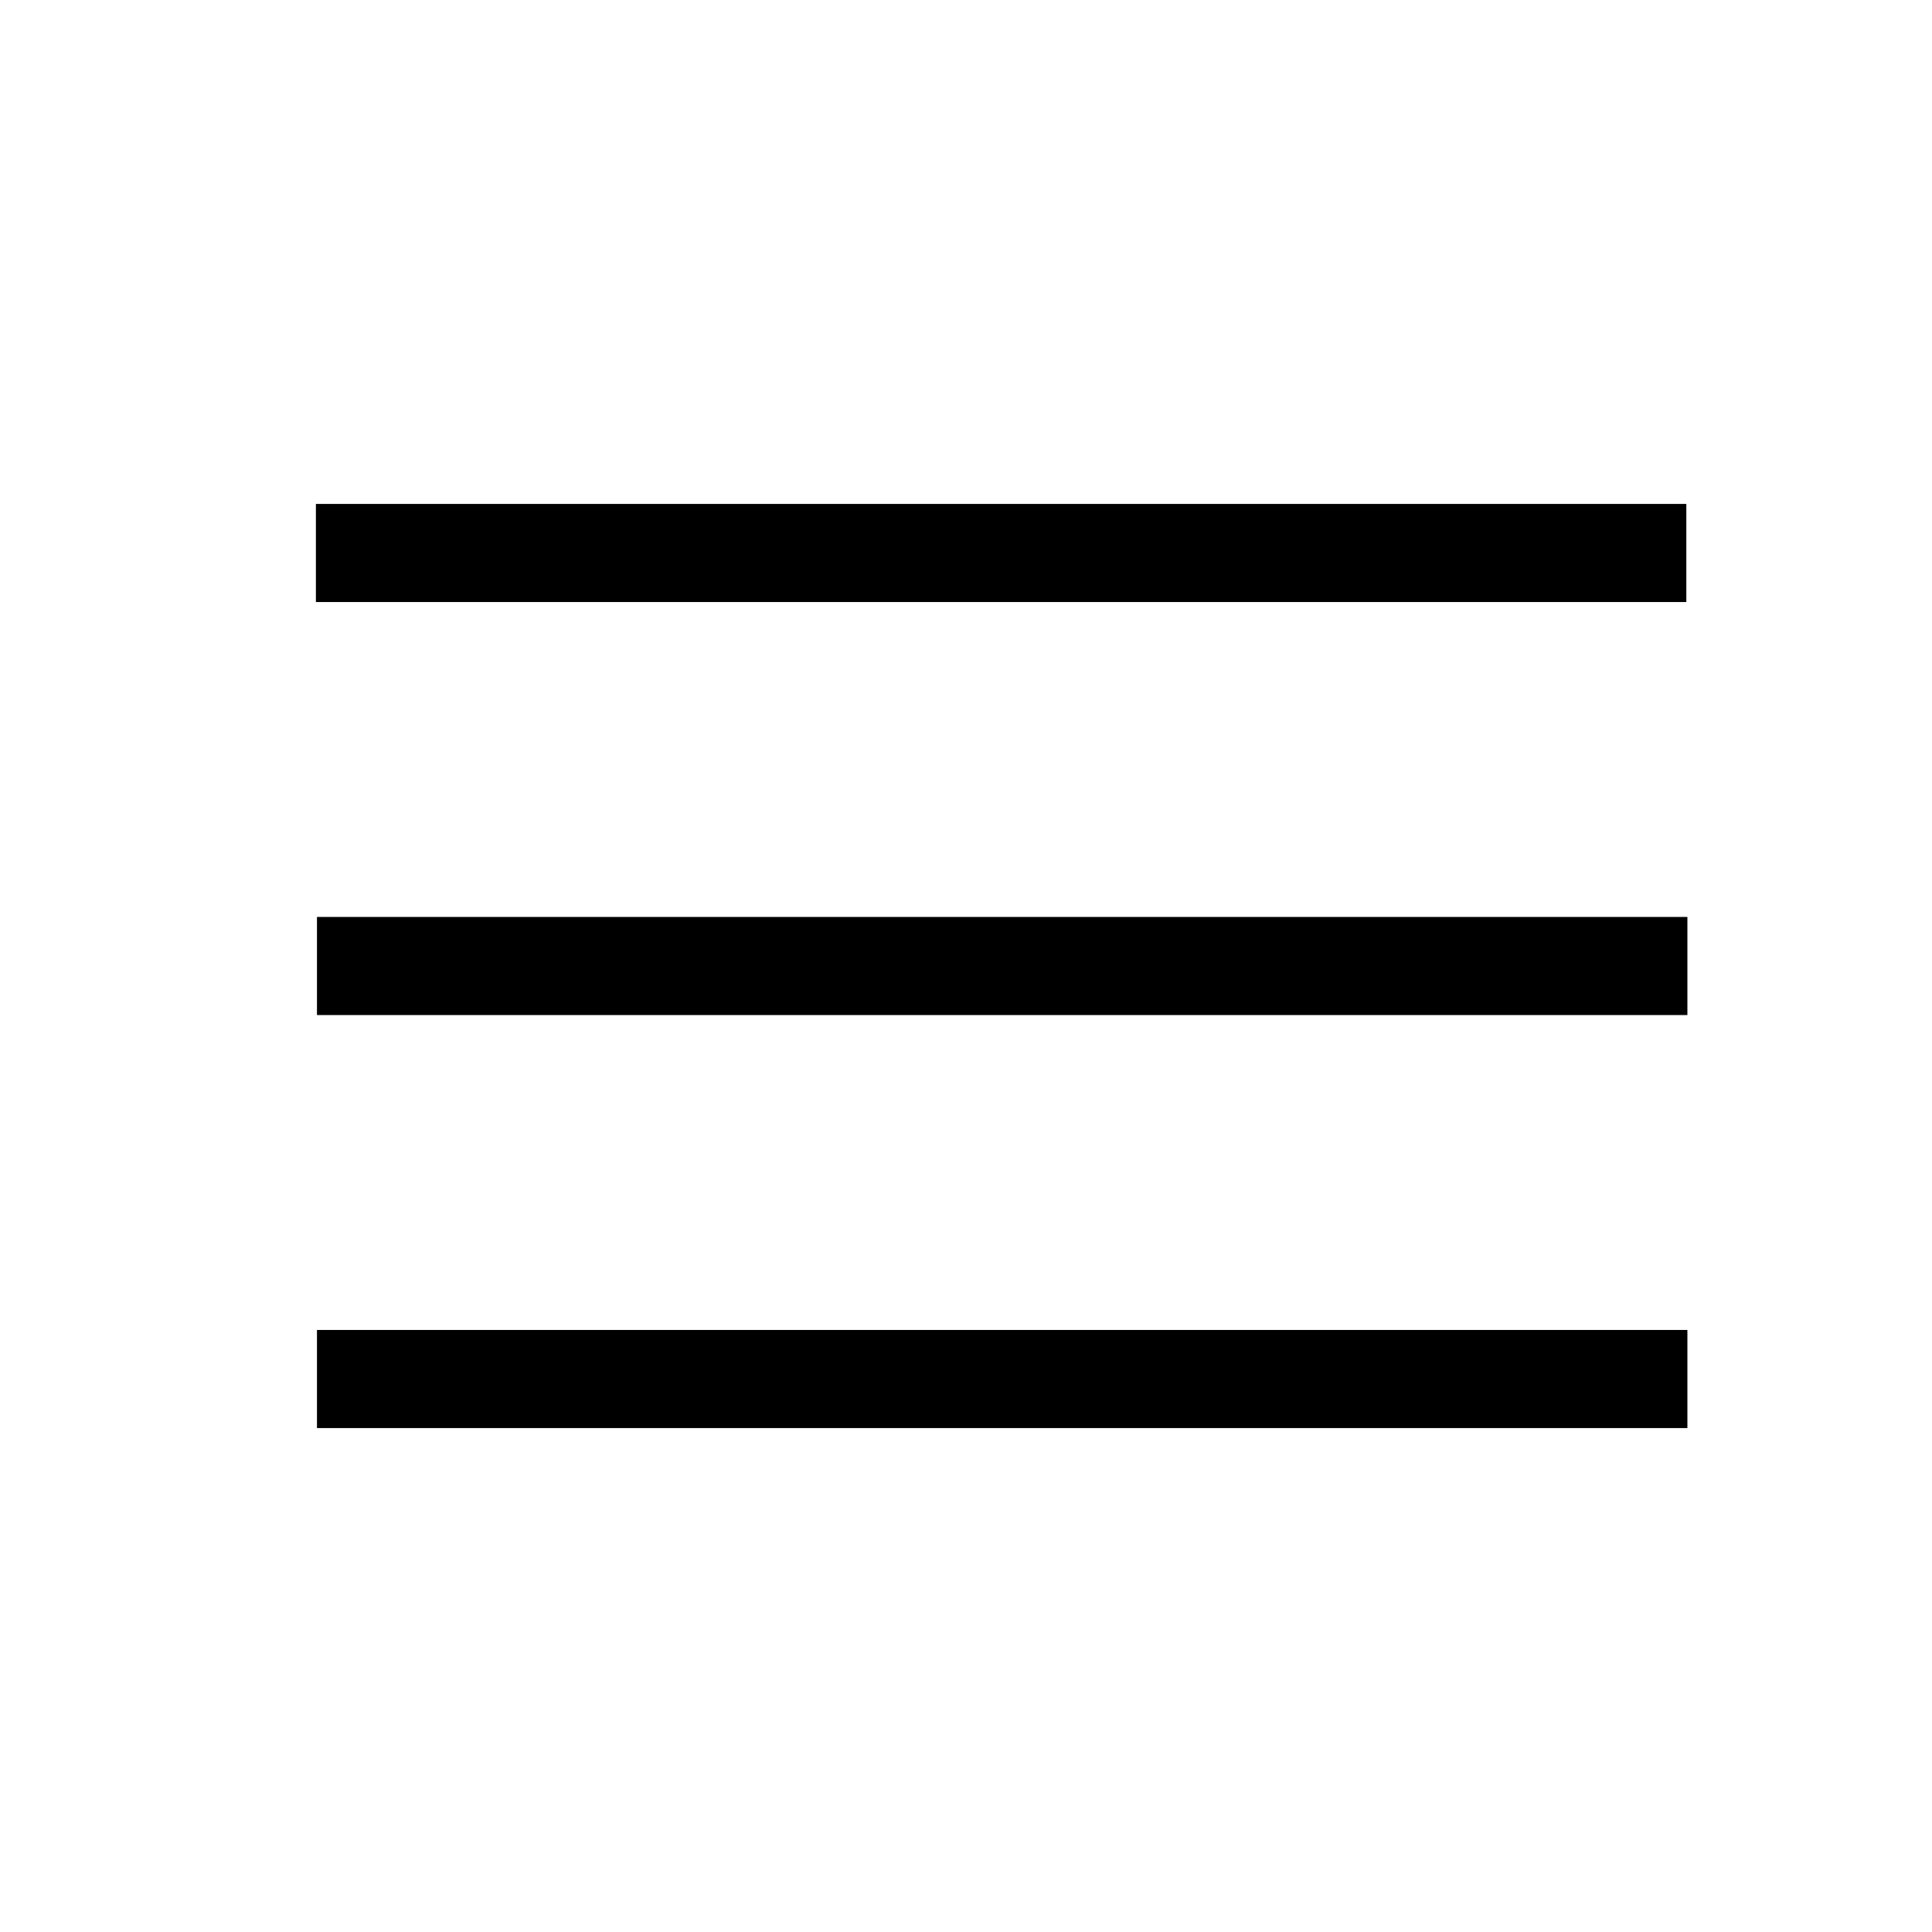
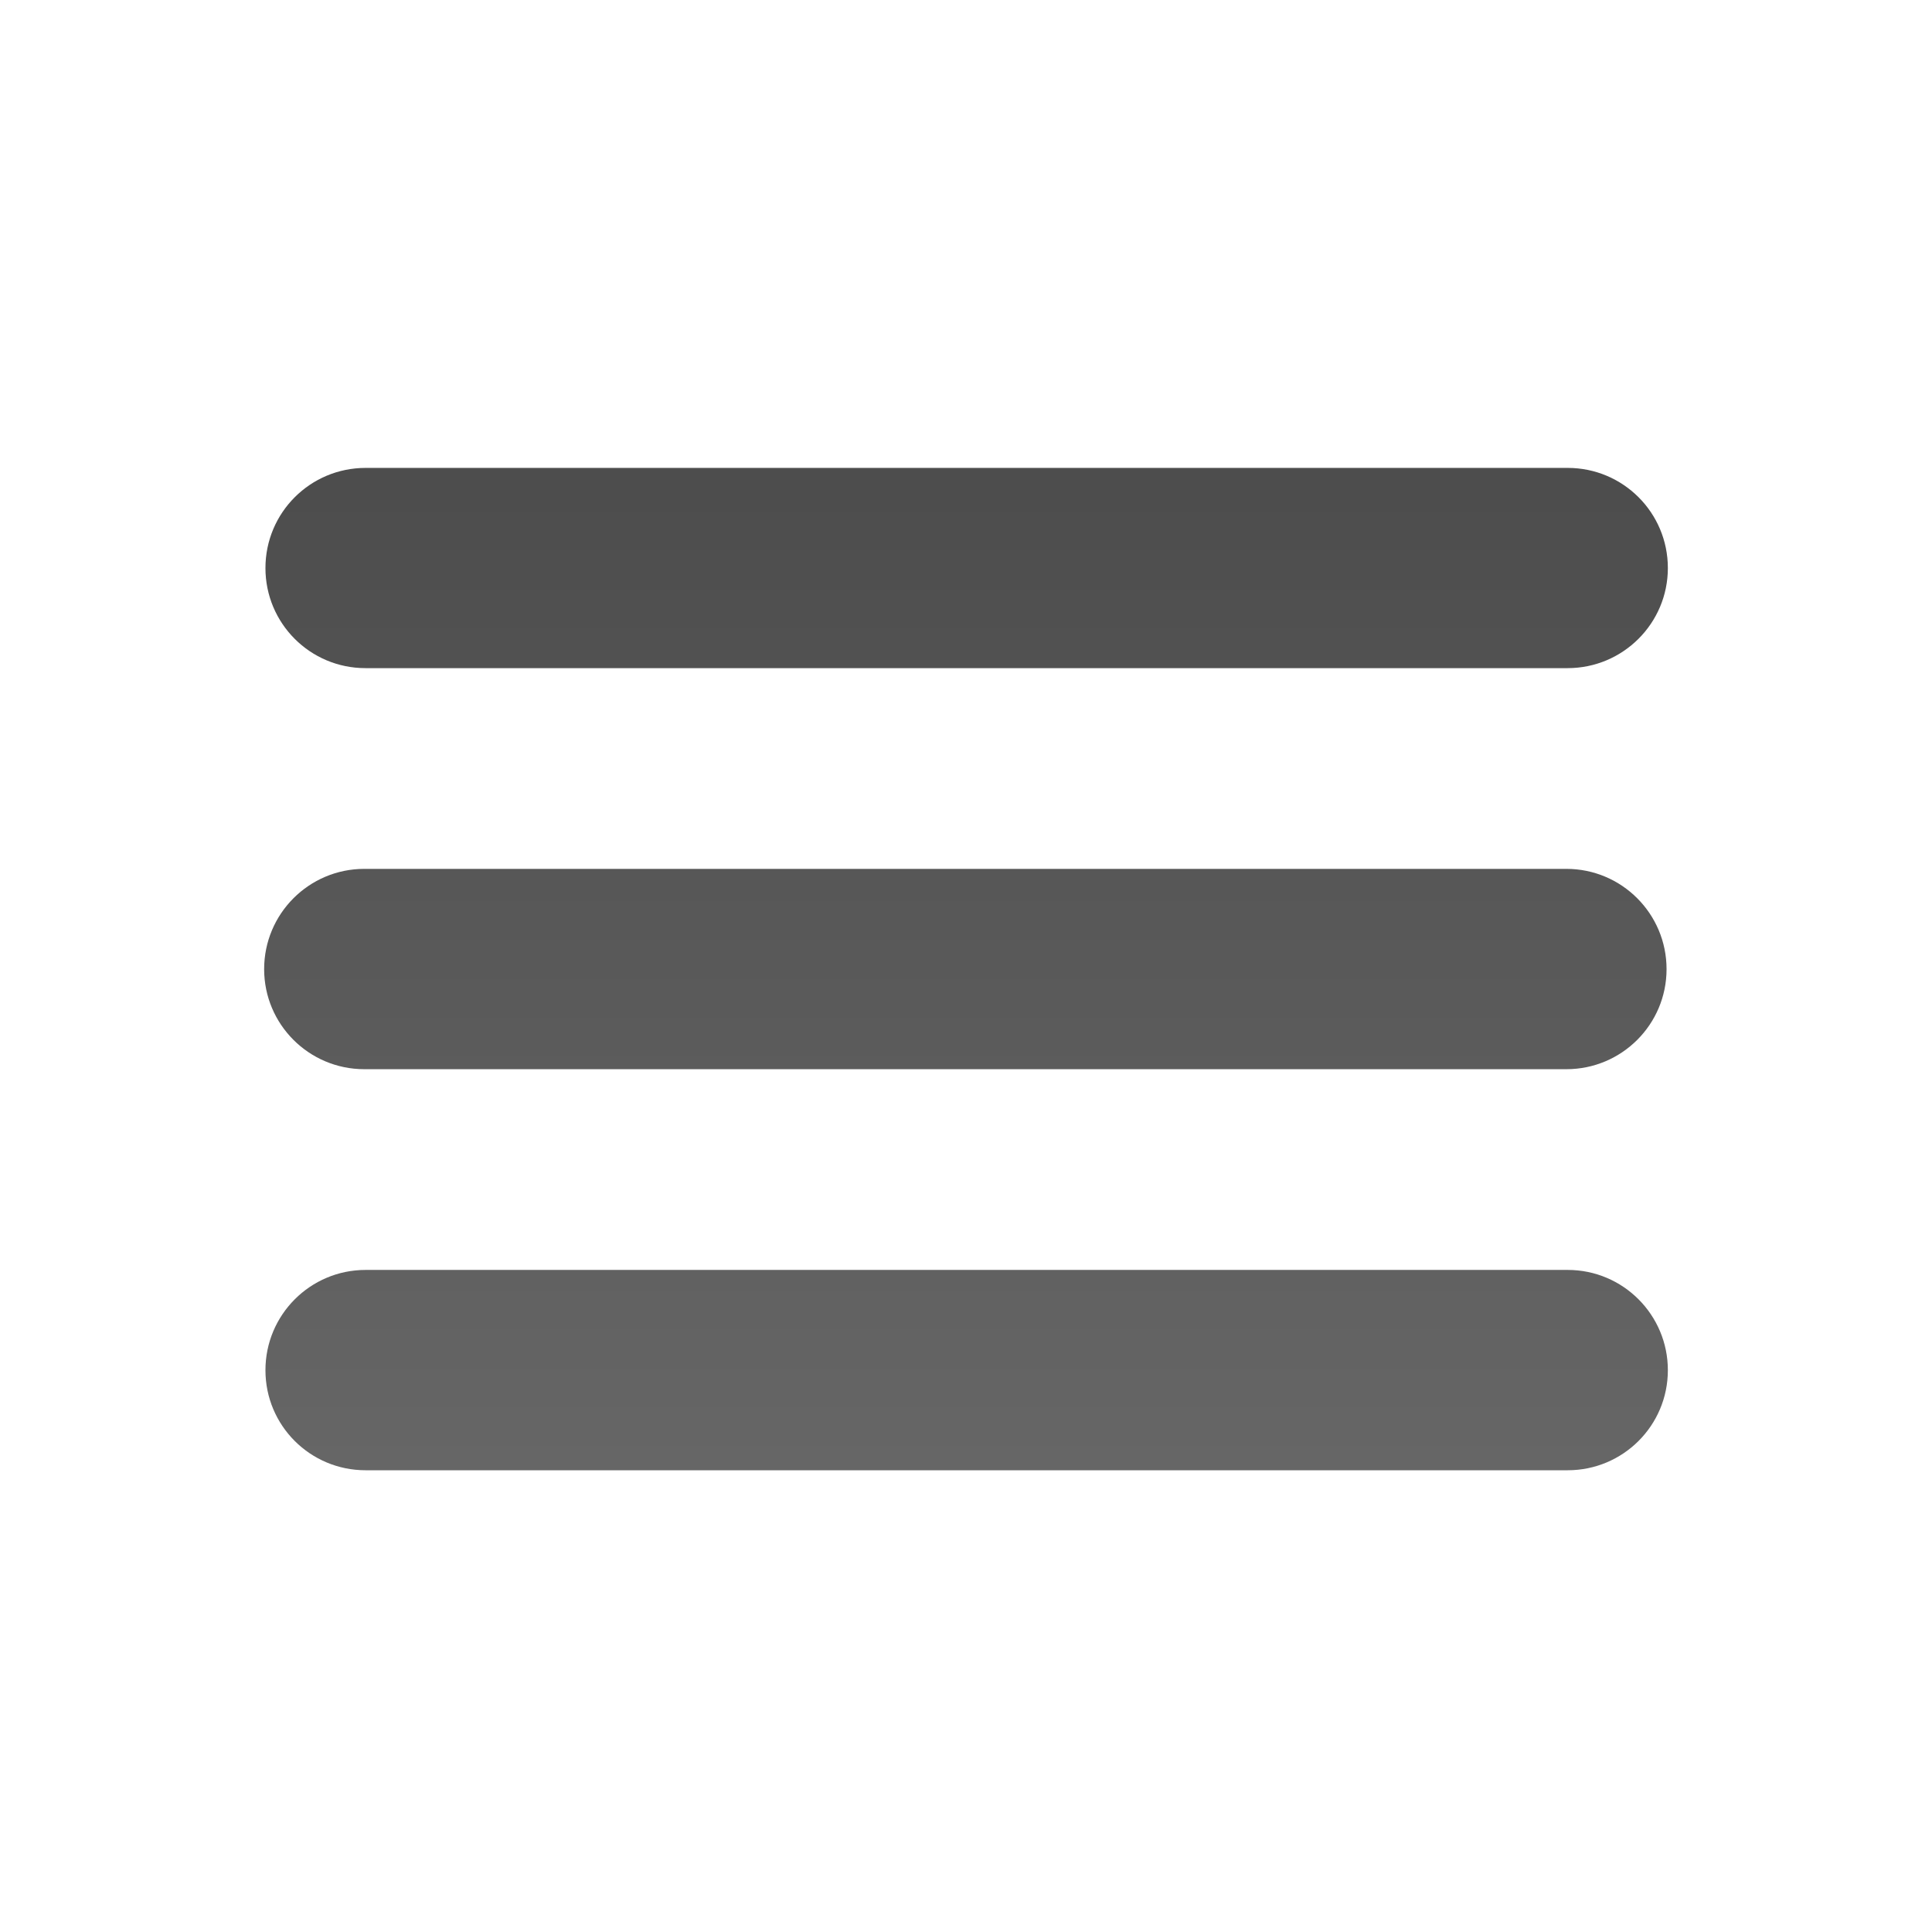
<svg xmlns="http://www.w3.org/2000/svg" width="256px" height="256px" viewBox="0 0 256 256" version="1.1">
-   <defs />
+   <defs>
+     <linearGradient x1="49.996%" y1="-0.001%" x2="49.996%" y2="100.005%" id="linearGradient-1">
+       <stop stop-color="#000000" stop-opacity="0.7" offset="0%" />
+       <stop stop-color="#000000" stop-opacity="0.6" offset="100%" />
+     </linearGradient>
+   </defs>
  <g id="VCS2-Clement-Colored" stroke="none" stroke-width="1" fill="none" fill-rule="evenodd">
-     <g id="256x256/vcs-stash-symbolic" stroke-width="13" stroke="#000000">
-       <polyline id="Path-3" points="41.859 73.274 52.612 73.274 74.333 73.274 87.904 73.274 91.526 73.274 105.108 73.274 129.545 73.274 156.698 73.274 183.851 73.274 202.856 73.274 208.288 73.274 210.995 73.274 212.806 73.274 215.522 73.274 218.126 73.274 220.843 73.274 223.447 73.274" />
-       <polyline id="Path-3" points="42 128 52.753 128 74.474 128 88.046 128 91.667 128 105.249 128 129.686 128 156.84 128 183.993 128 202.997 128 208.43 128 211.136 128 212.947 128 215.663 128 218.268 128 220.984 128 223.588 128" />
-       <polyline id="Path-3" points="42 182.726 52.753 182.726 74.474 182.726 88.046 182.726 91.667 182.726 105.249 182.726 129.686 182.726 156.84 182.726 183.993 182.726 202.997 182.726 208.43 182.726 211.136 182.726 212.947 182.726 215.663 182.726 218.268 182.726 220.984 182.726 223.588 182.726" />
+     <g id="256x256/vcs-stash-symbolic" fill="url(#linearGradient-1)">
+       <path d="M207.555,115.13 L48.272,115.13 C40.939,115.13 35,121.082 35,128.415 C35,135.736 40.939,141.674 48.272,141.674 L207.555,141.674 C214.889,141.674 220.827,135.736 220.827,128.415 C220.827,121.082 214.889,115.13 207.555,115.13 Z M48.432,88.532 L207.714,88.532 C215.048,88.532 221,82.593 221,75.272 C221,67.925 215.061,62 207.728,62 L48.445,62 C41.111,62 35.173,67.925 35.173,75.272 C35.173,82.593 41.085,88.532 48.432,88.532 Z M207.728,168.272 L48.445,168.272 C41.111,168.272 35.173,174.224 35.173,181.558 C35.173,188.892 41.098,194.817 48.445,194.817 L207.728,194.817 C215.061,194.817 221,188.892 221,181.558 C221,174.224 215.061,168.272 207.728,168.272 Z" id="Shape" />
    </g>
  </g>
</svg>
